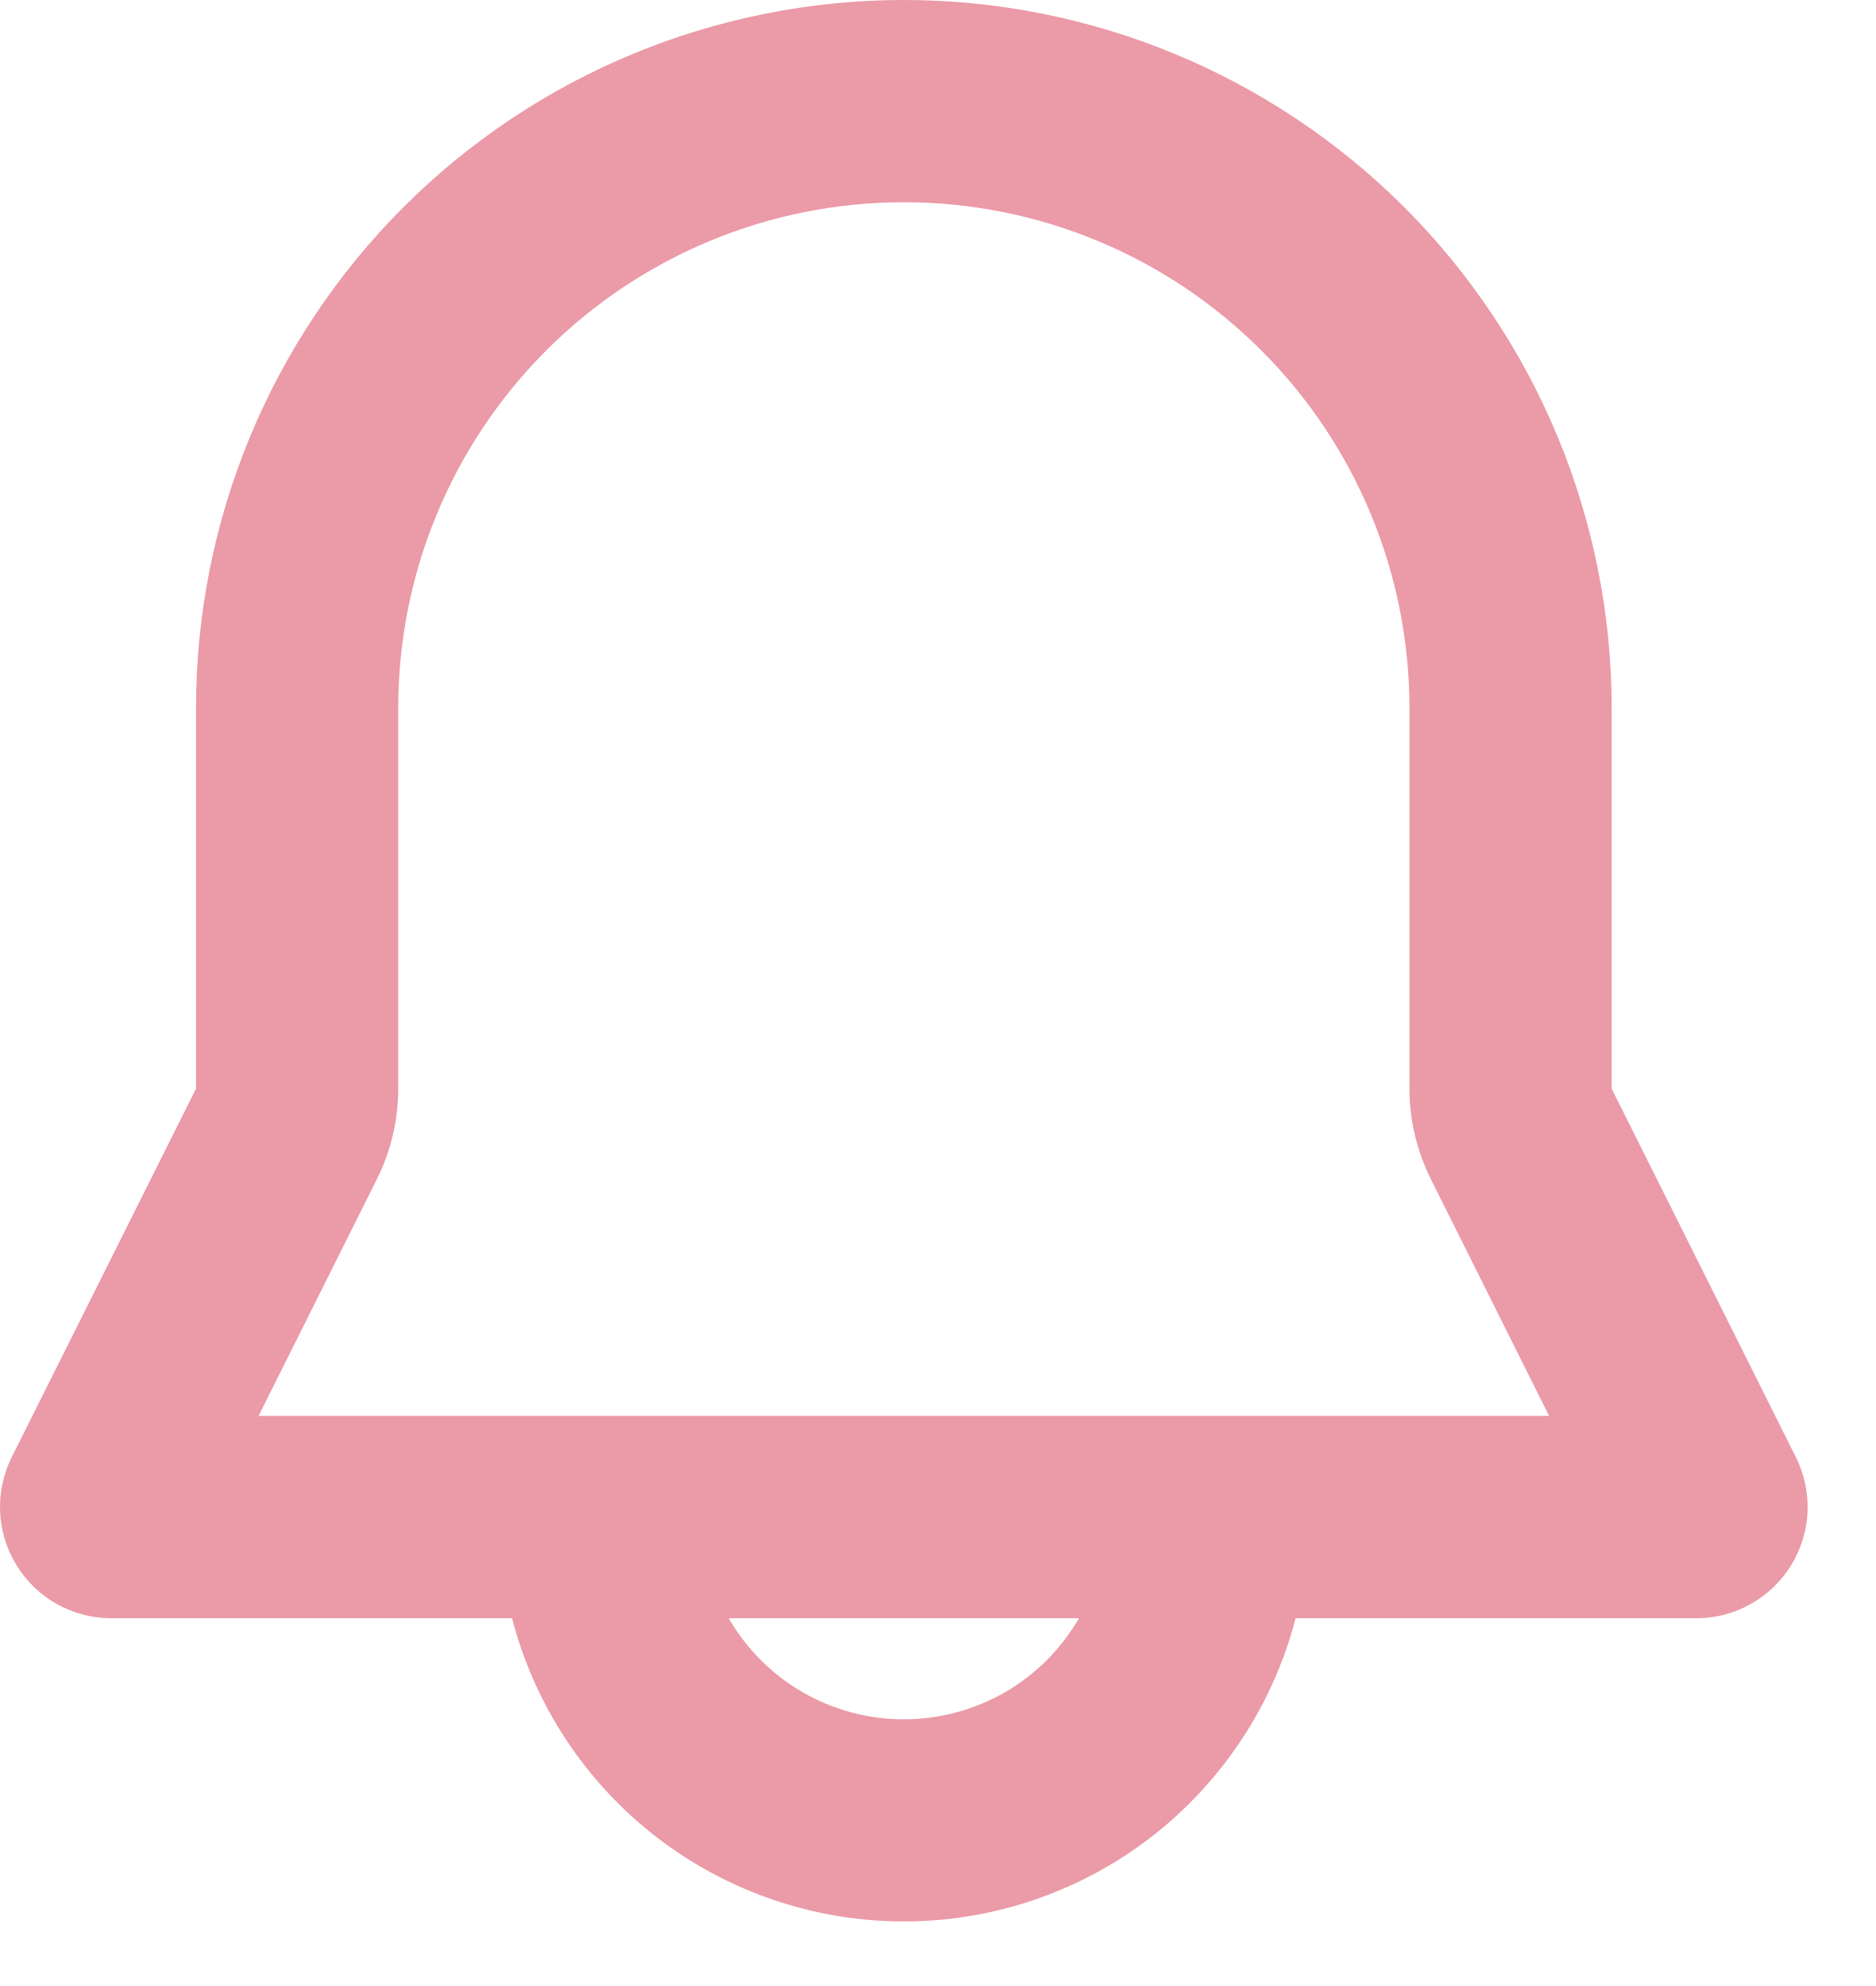
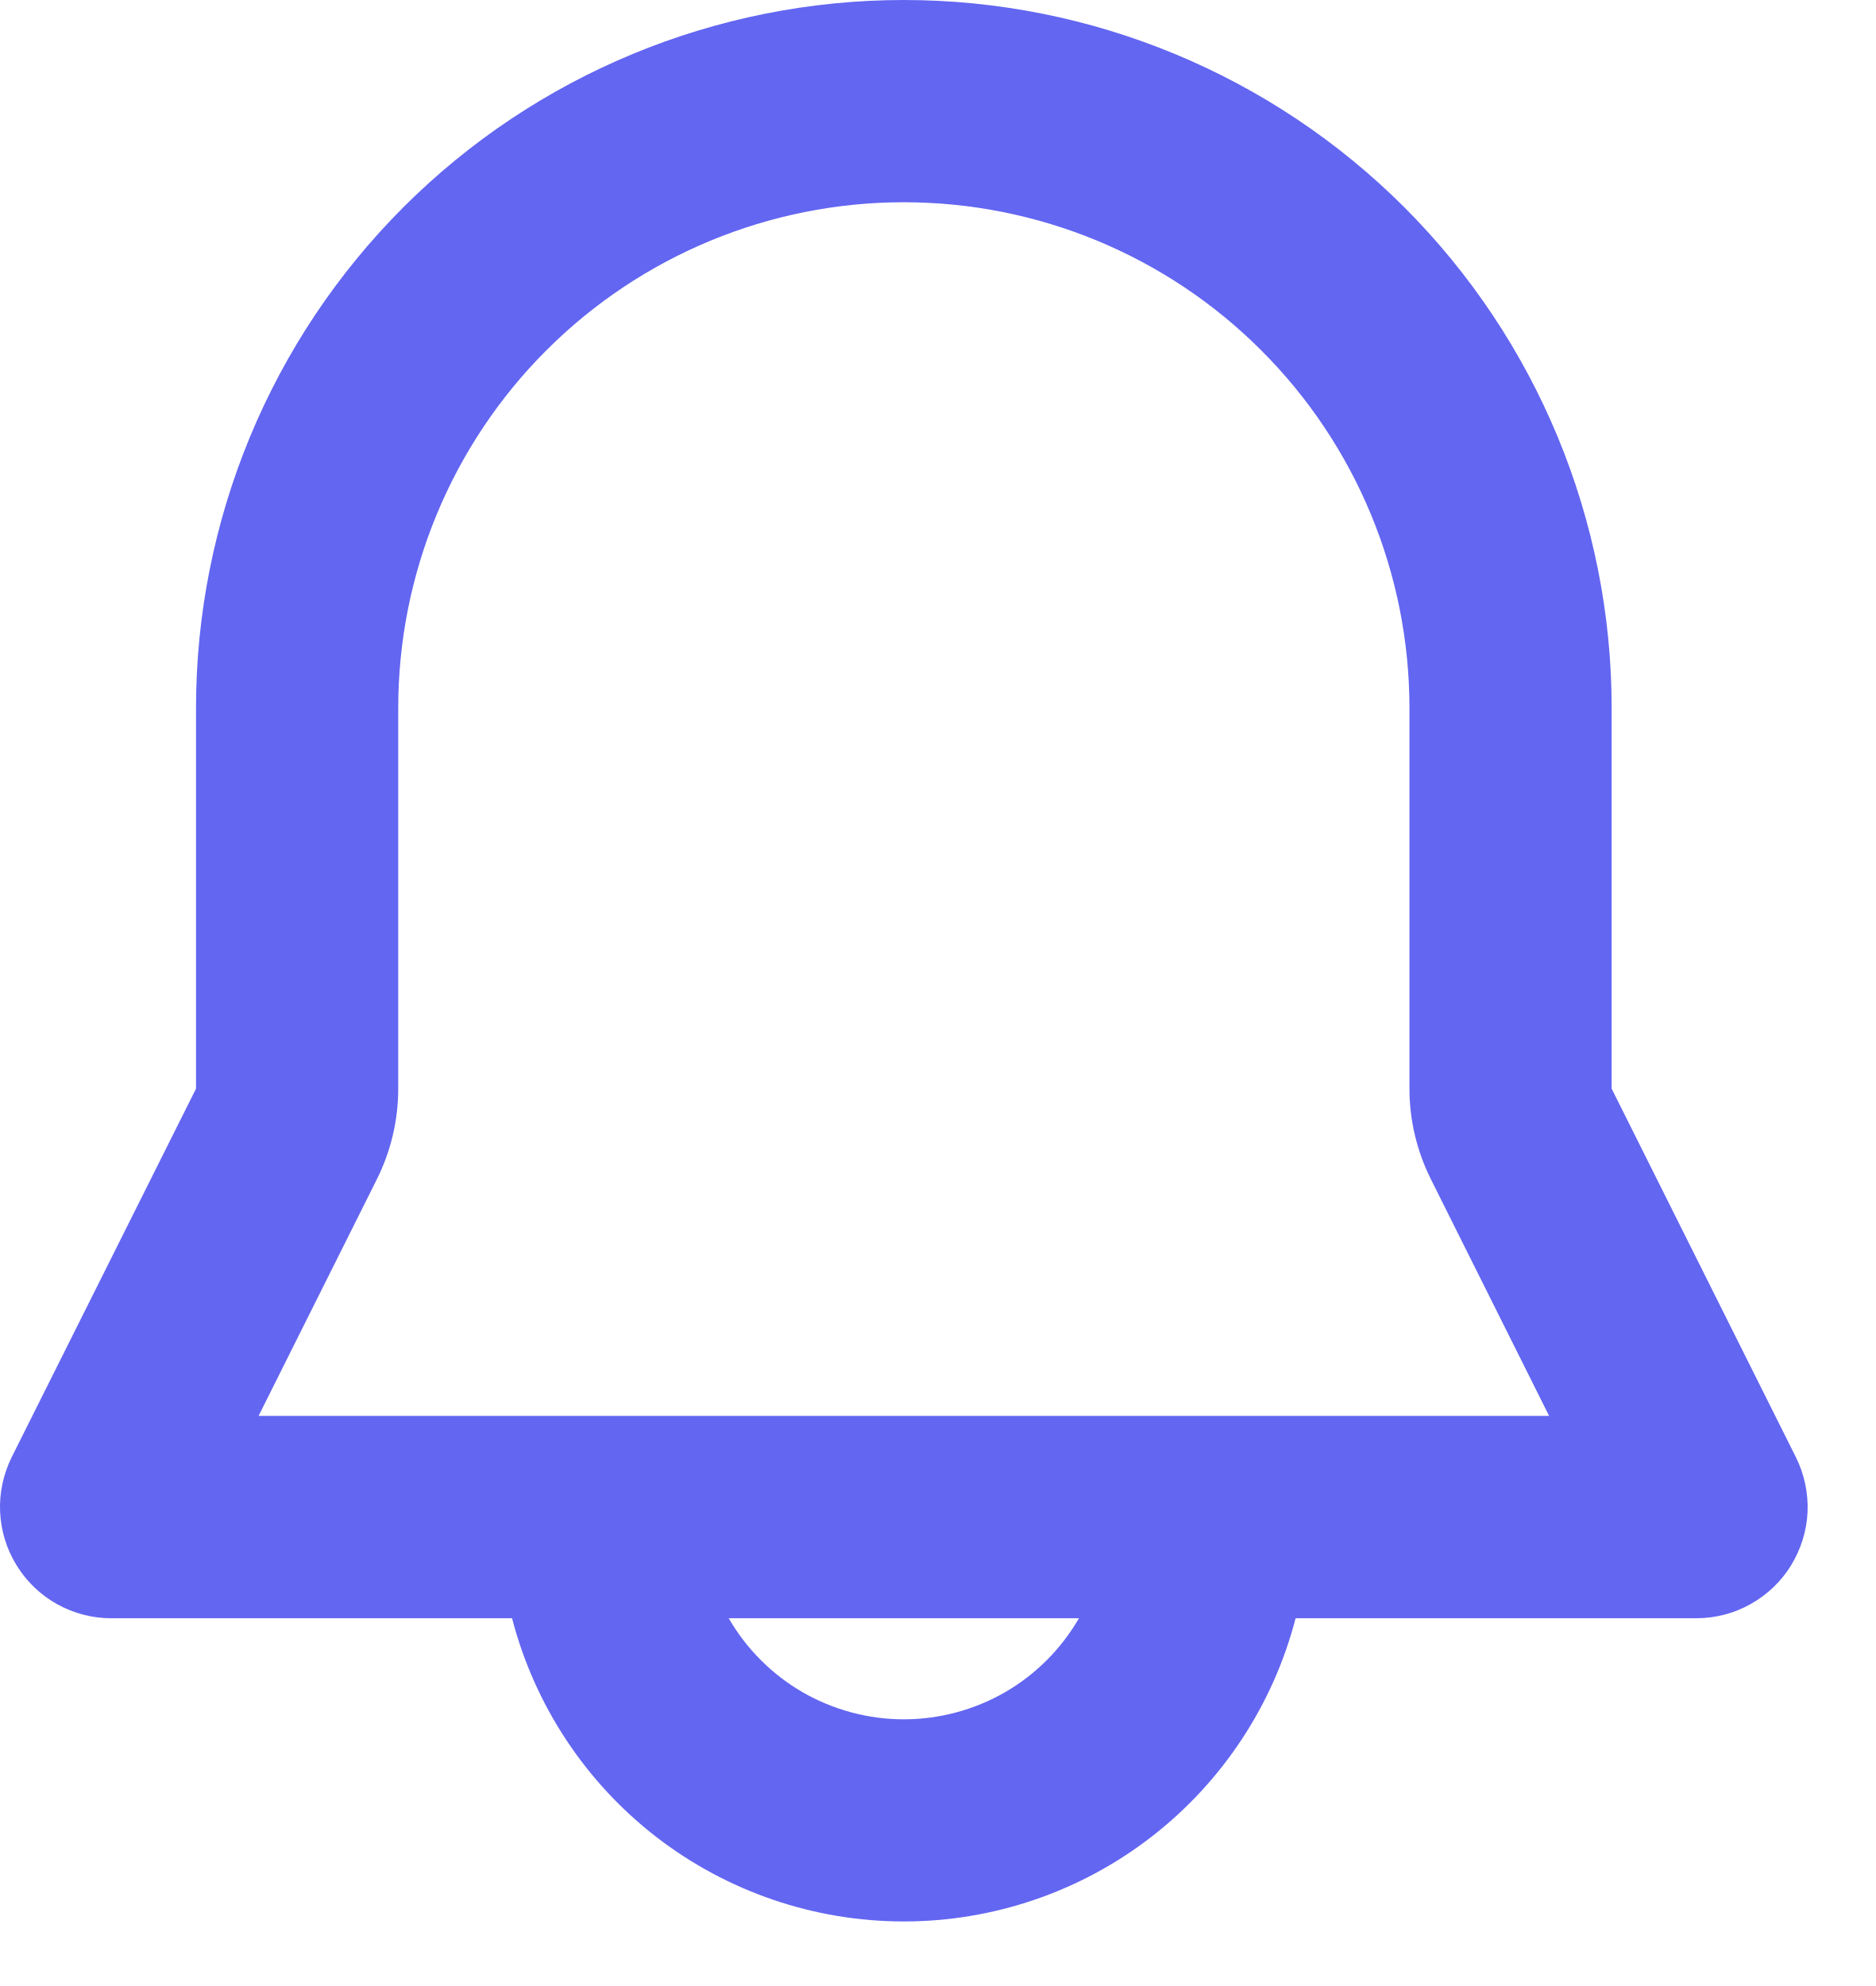
<svg xmlns="http://www.w3.org/2000/svg" width="17" height="18" viewBox="0 0 17 18" fill="none">
-   <path fill-rule="evenodd" clip-rule="evenodd" d="M1.777 6.417C1.777 4.715 2.453 3.083 3.656 1.879C4.859 0.676 6.492 0 8.193 0C9.895 0 11.527 0.676 12.731 1.879C13.934 3.083 14.61 4.715 14.61 6.417V9.867L16.28 13.207C16.357 13.361 16.393 13.532 16.386 13.704C16.378 13.875 16.326 14.042 16.236 14.188C16.146 14.335 16.019 14.455 15.869 14.539C15.719 14.623 15.55 14.667 15.378 14.667H11.745C11.541 15.453 11.081 16.15 10.438 16.648C9.796 17.145 9.006 17.415 8.193 17.415C7.381 17.415 6.591 17.145 5.948 16.648C5.305 16.15 4.846 15.453 4.642 14.667H1.008C0.837 14.667 0.668 14.623 0.517 14.539C0.367 14.455 0.241 14.335 0.151 14.188C0.06 14.042 0.009 13.875 0.001 13.704C-0.007 13.532 0.03 13.361 0.106 13.207L1.777 9.867V6.417ZM6.606 14.667C6.767 14.945 6.998 15.177 7.277 15.338C7.555 15.498 7.872 15.583 8.193 15.583C8.515 15.583 8.831 15.498 9.11 15.338C9.389 15.177 9.62 14.945 9.781 14.667H6.606ZM8.193 1.833C6.978 1.833 5.812 2.316 4.952 3.176C4.093 4.035 3.61 5.201 3.61 6.417V9.867C3.61 10.152 3.544 10.432 3.417 10.687L2.344 12.833H14.043L12.971 10.687C12.844 10.432 12.777 10.152 12.777 9.867V6.417C12.777 5.201 12.294 4.035 11.434 3.176C10.575 2.316 9.409 1.833 8.193 1.833Z" fill="#EB9AA8" />
+   <path fill-rule="evenodd" clip-rule="evenodd" d="M1.777 6.417C1.777 4.715 2.453 3.083 3.656 1.879C4.859 0.676 6.492 0 8.193 0C9.895 0 11.527 0.676 12.731 1.879C13.934 3.083 14.61 4.715 14.61 6.417V9.867L16.28 13.207C16.357 13.361 16.393 13.532 16.386 13.704C16.378 13.875 16.326 14.042 16.236 14.188C16.146 14.335 16.019 14.455 15.869 14.539C15.719 14.623 15.55 14.667 15.378 14.667H11.745C11.541 15.453 11.081 16.15 10.438 16.648C9.796 17.145 9.006 17.415 8.193 17.415C7.381 17.415 6.591 17.145 5.948 16.648C5.305 16.15 4.846 15.453 4.642 14.667H1.008C0.837 14.667 0.668 14.623 0.517 14.539C0.367 14.455 0.241 14.335 0.151 14.188C0.06 14.042 0.009 13.875 0.001 13.704C-0.007 13.532 0.03 13.361 0.106 13.207L1.777 9.867V6.417ZM6.606 14.667C6.767 14.945 6.998 15.177 7.277 15.338C7.555 15.498 7.872 15.583 8.193 15.583C8.515 15.583 8.831 15.498 9.11 15.338C9.389 15.177 9.62 14.945 9.781 14.667H6.606ZM8.193 1.833C6.978 1.833 5.812 2.316 4.952 3.176C4.093 4.035 3.61 5.201 3.61 6.417V9.867C3.61 10.152 3.544 10.432 3.417 10.687L2.344 12.833H14.043L12.971 10.687C12.844 10.432 12.777 10.152 12.777 9.867V6.417C12.777 5.201 12.294 4.035 11.434 3.176C10.575 2.316 9.409 1.833 8.193 1.833Z" fill="#6366f1" />
</svg>
